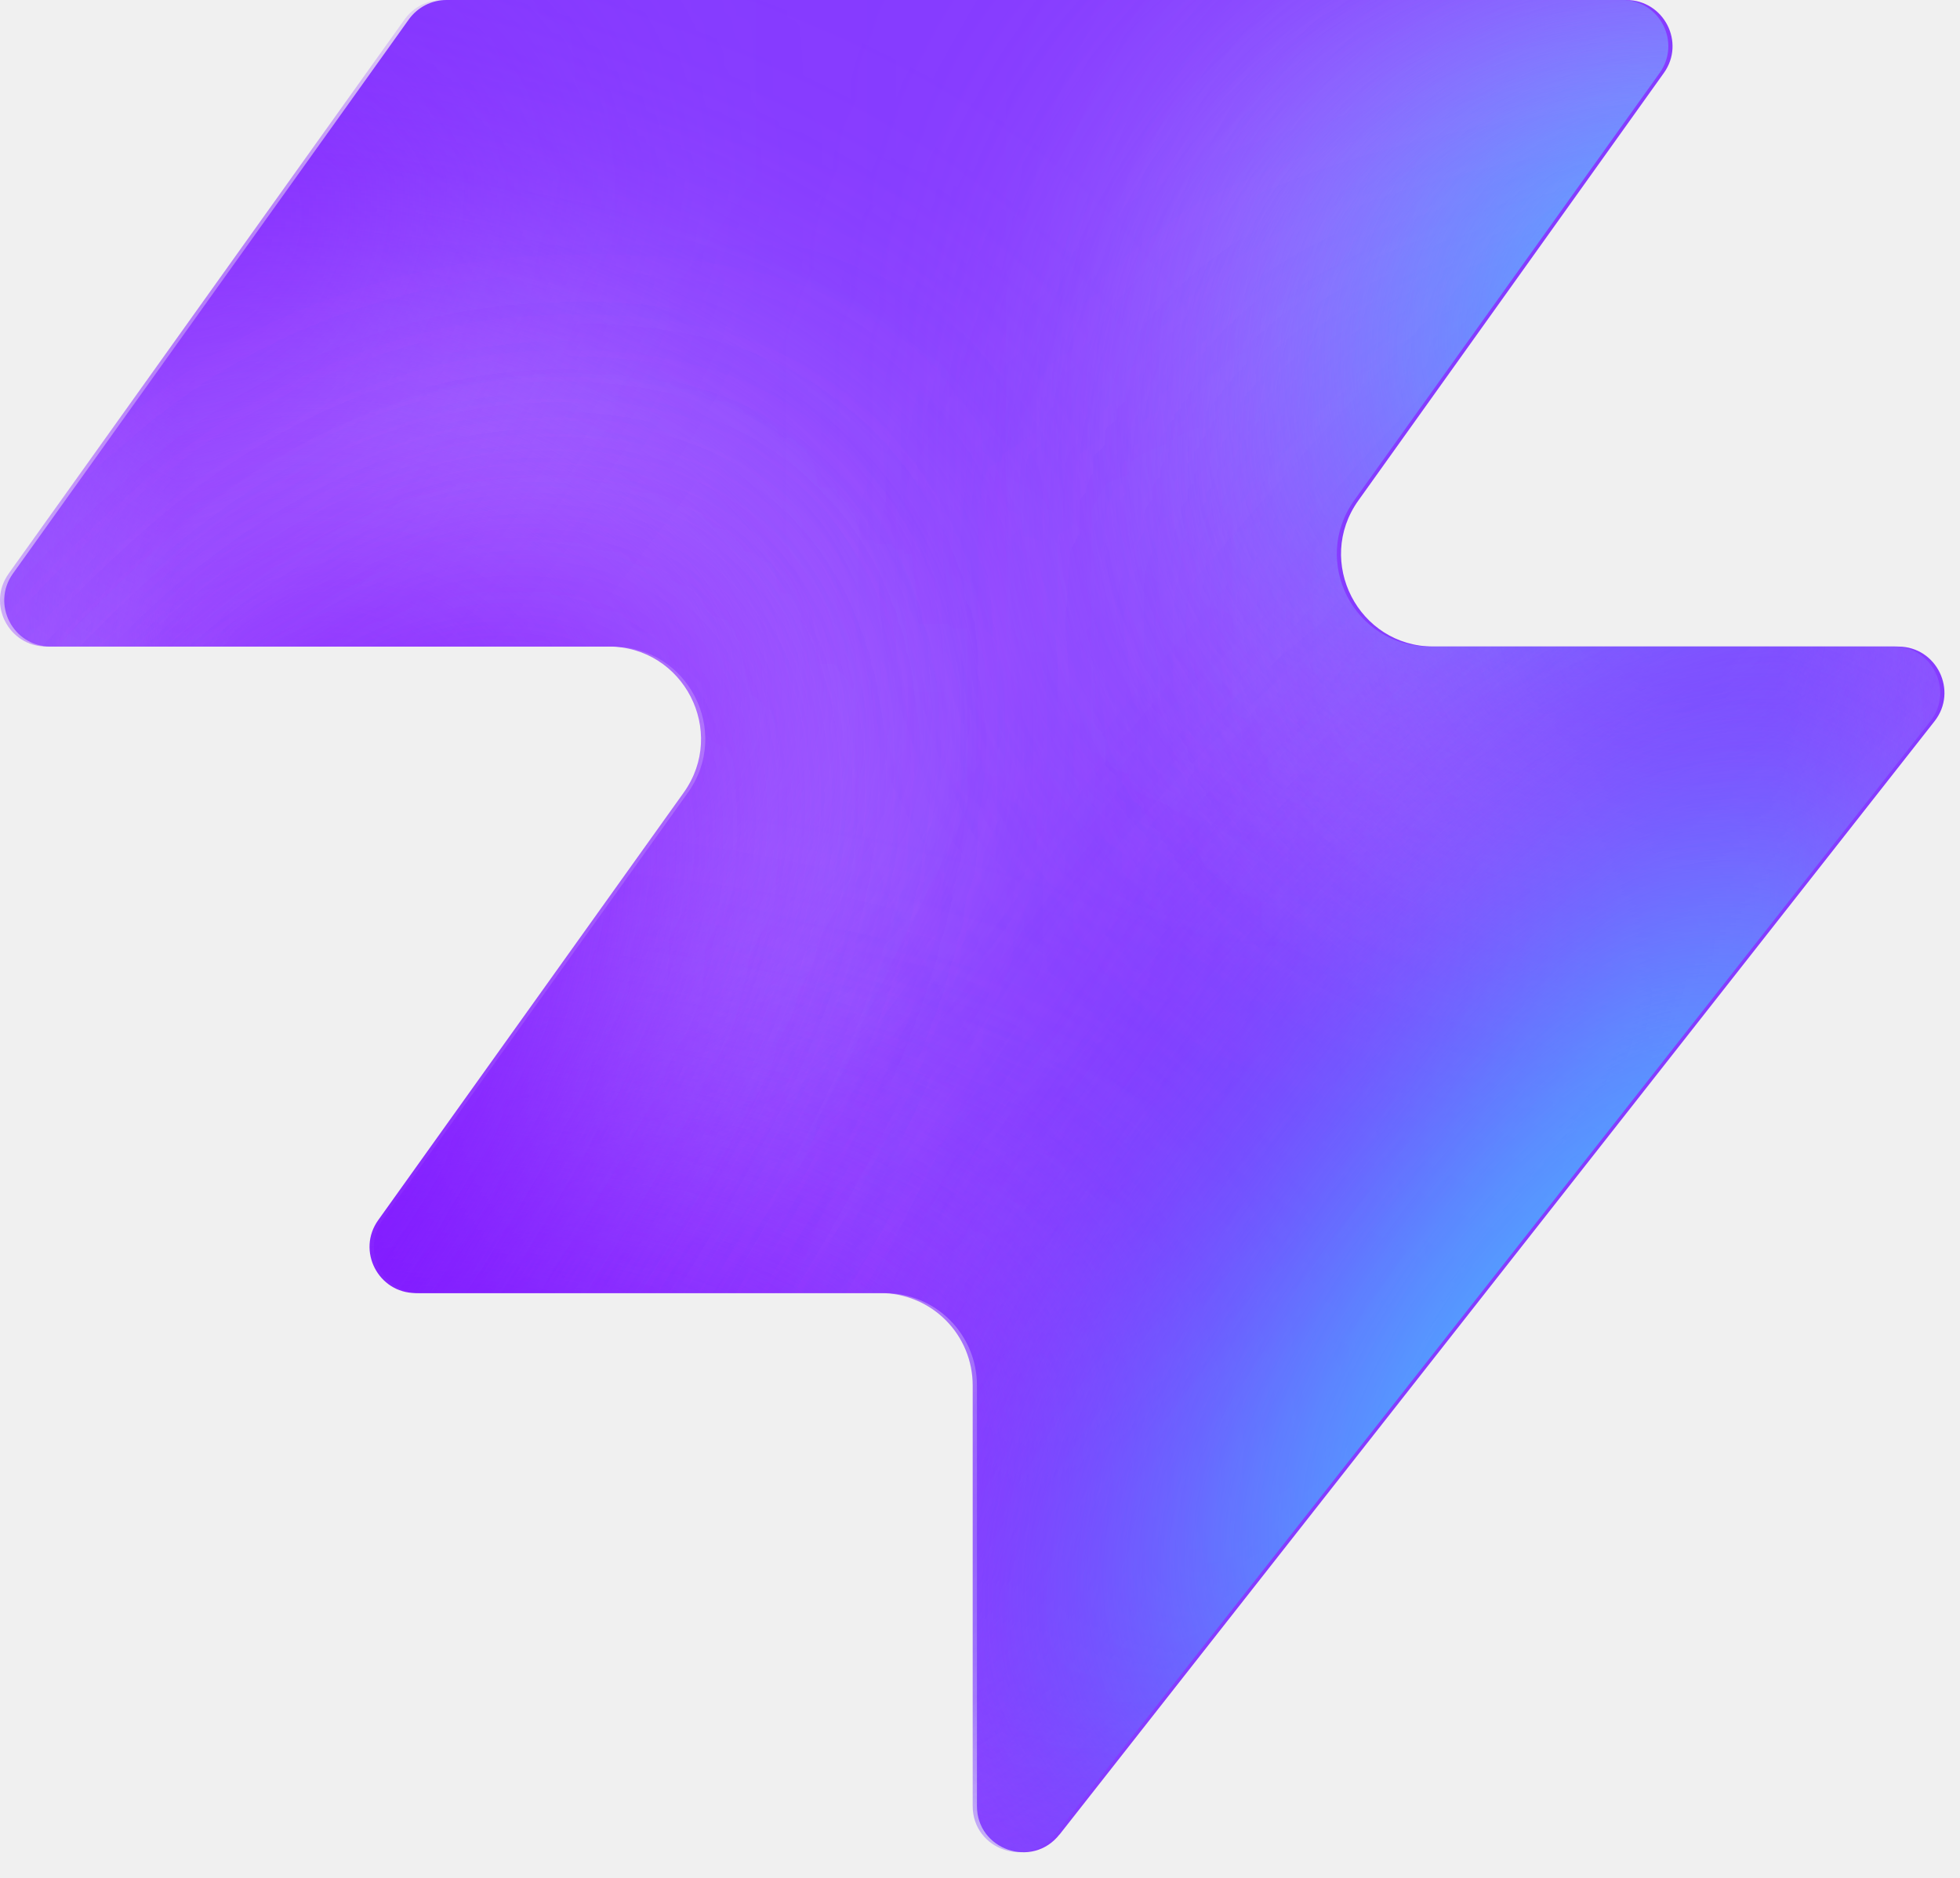
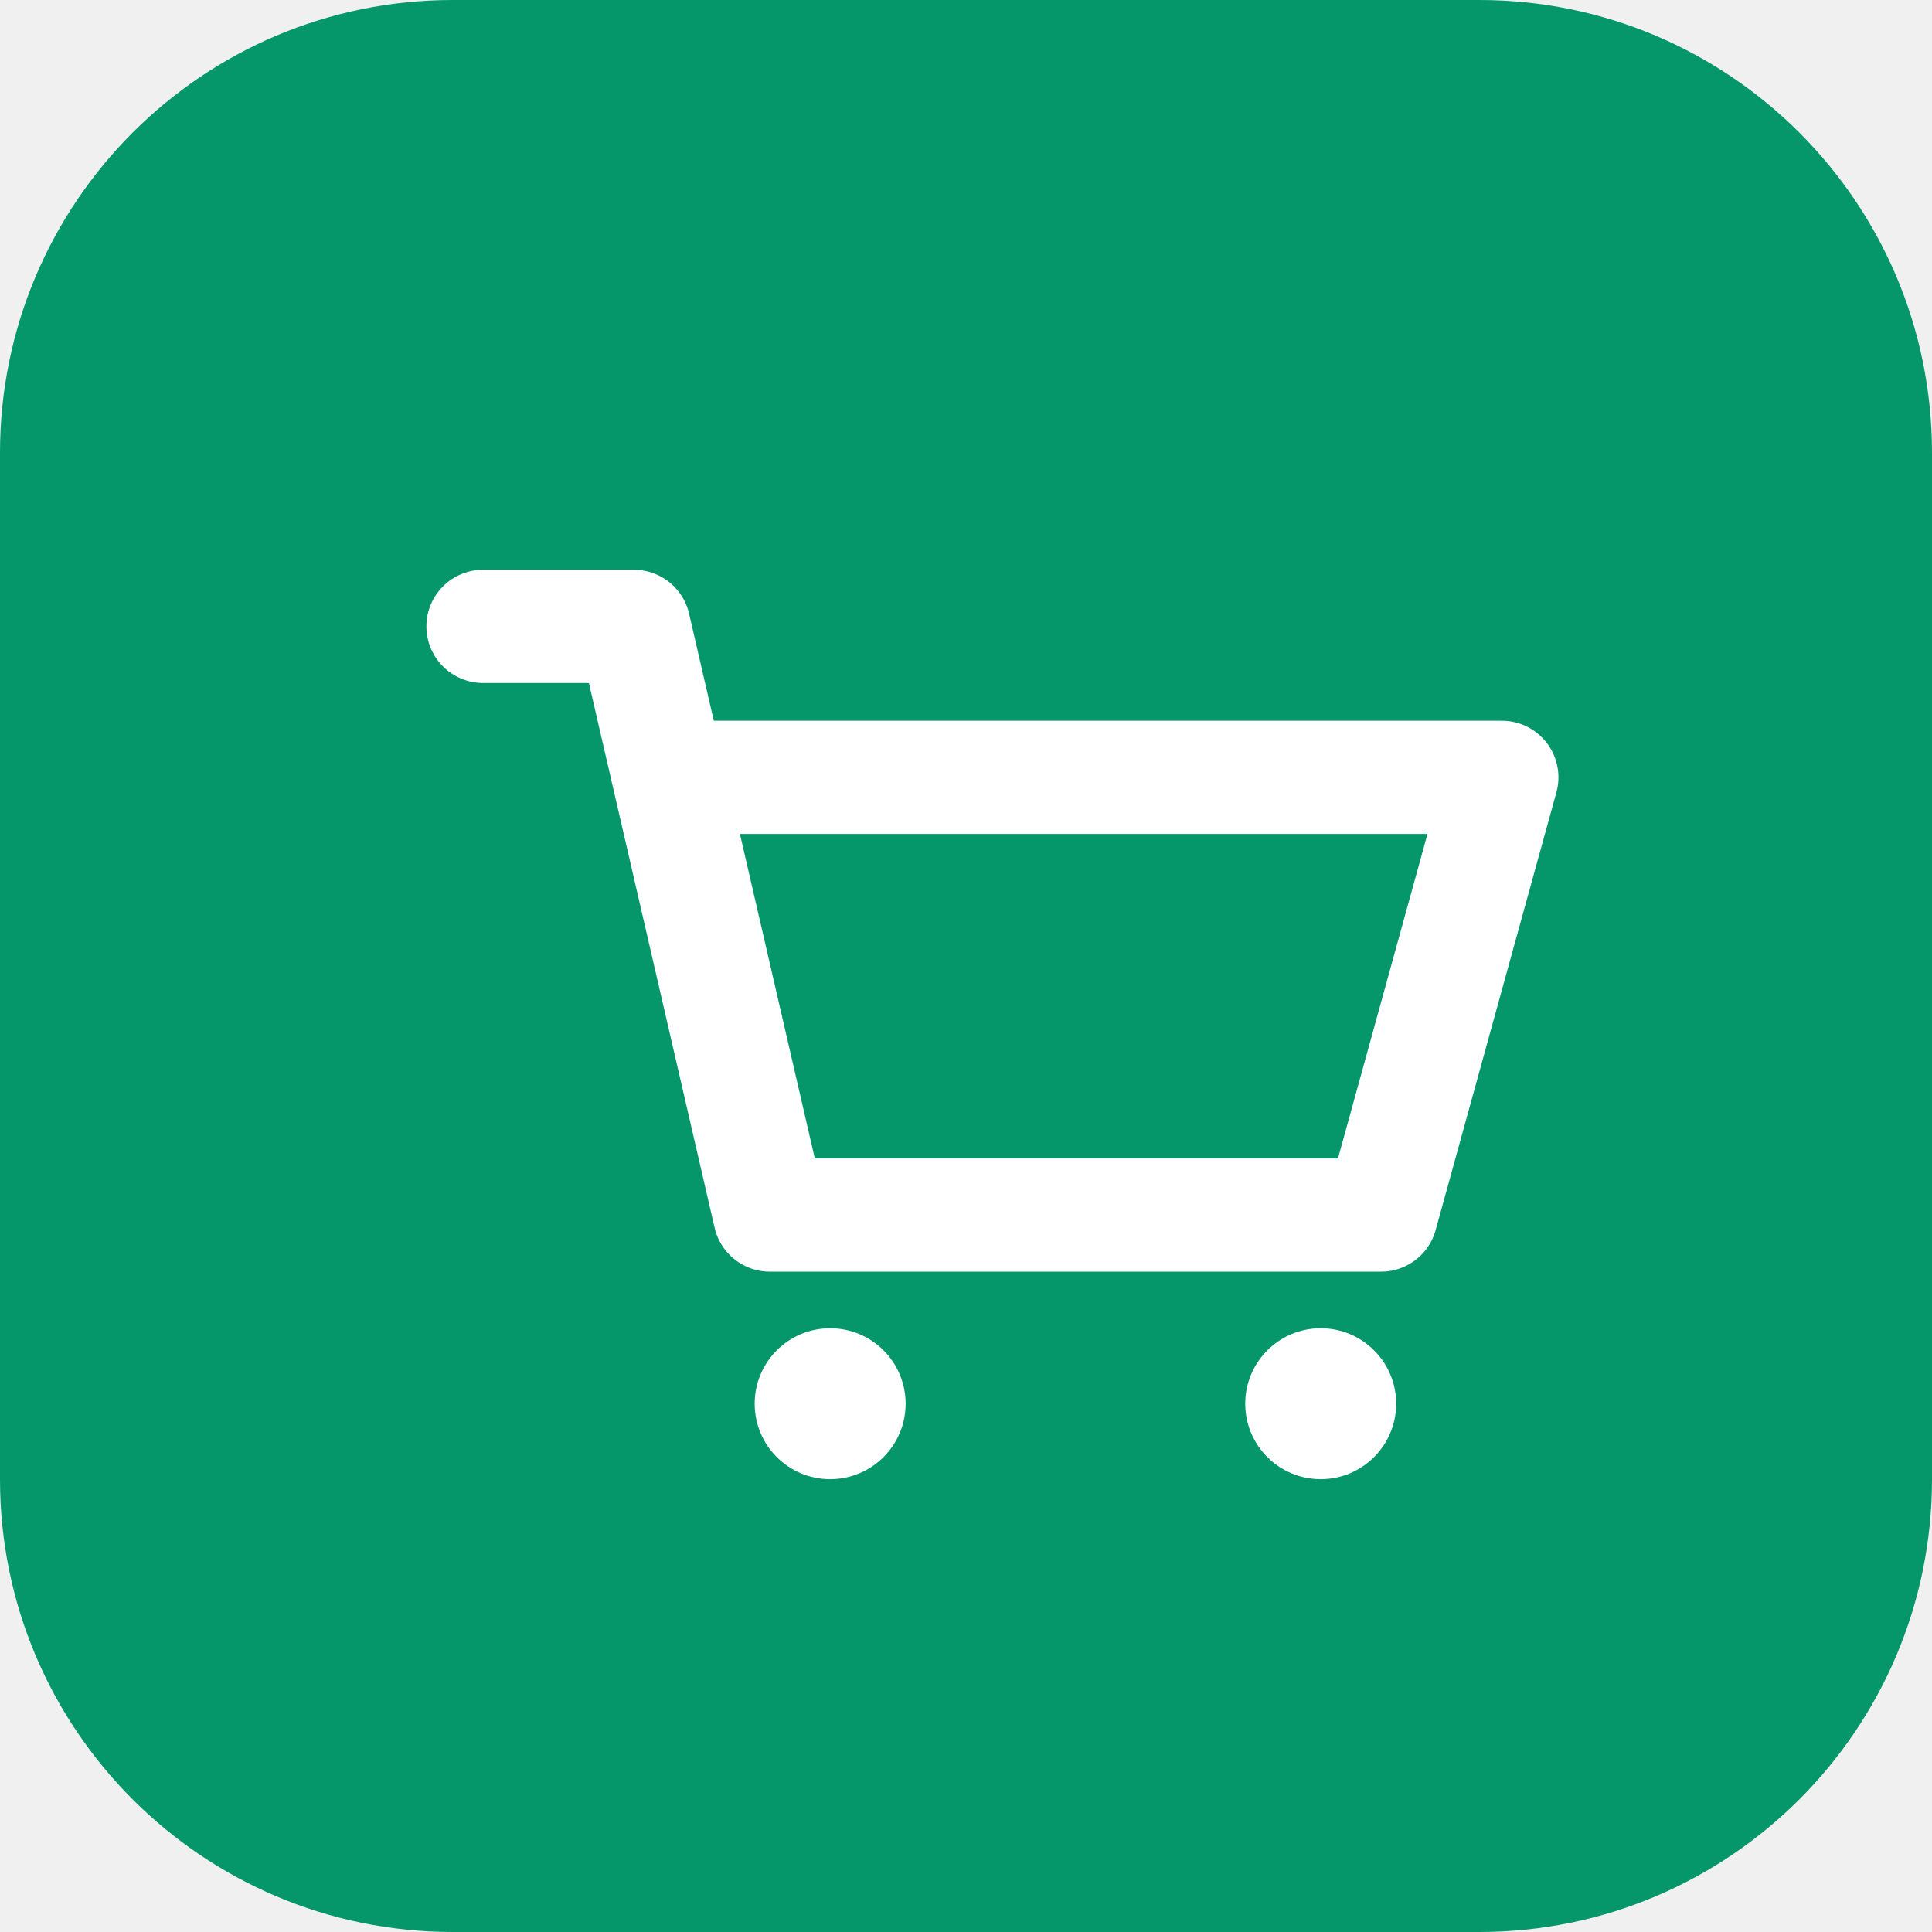
- <svg xmlns="http://www.w3.org/2000/svg" width="48" height="46" fill="none" viewBox="0 0 48 46">
-   <path fill="#863bff" d="M25.946 44.938c-.664.845-2.021.375-2.021-.698V33.937a2.26 2.26 0 0 0-2.262-2.262H10.287c-.92 0-1.456-1.04-.92-1.788l7.48-10.471c1.07-1.497 0-3.578-1.842-3.578H1.237c-.92 0-1.456-1.04-.92-1.788L10.013.474c.214-.297.556-.474.92-.474h28.894c.92 0 1.456 1.04.92 1.788l-7.48 10.471c-1.07 1.498 0 3.579 1.842 3.579h11.377c.943 0 1.473 1.088.89 1.83L25.947 44.94z" style="fill:#863bff;fill:color(display-p3 .525 .23 1);fill-opacity:1" />
-   <mask id="a" width="48" height="46" x="0" y="0" maskUnits="userSpaceOnUse" style="mask-type:alpha">
-     <path fill="#000" d="M25.842 44.938c-.664.844-2.021.375-2.021-.698V33.937a2.26 2.26 0 0 0-2.262-2.262H10.183c-.92 0-1.456-1.04-.92-1.788l7.48-10.471c1.07-1.498 0-3.579-1.842-3.579H1.133c-.92 0-1.456-1.04-.92-1.787L9.91.473c.214-.297.556-.474.92-.474h28.894c.92 0 1.456 1.04.92 1.788l-7.48 10.471c-1.07 1.498 0 3.578 1.842 3.578h11.377c.943 0 1.473 1.088.89 1.832L25.843 44.94z" style="fill:#000;fill-opacity:1" />
-   </mask>
-   <g mask="url(#a)">
-     <g filter="url(#b)">
-       <ellipse cx="5.508" cy="14.704" fill="#ede6ff" rx="5.508" ry="14.704" style="fill:#ede6ff;fill:color(display-p3 .927 .903 1);fill-opacity:1" transform="matrix(.00324 1 1 -.00324 -4.47 31.516)" />
-     </g>
-     <g filter="url(#c)">
-       <ellipse cx="10.399" cy="29.851" fill="#ede6ff" rx="10.399" ry="29.851" style="fill:#ede6ff;fill:color(display-p3 .927 .903 1);fill-opacity:1" transform="matrix(.00324 1 1 -.00324 -39.328 7.883)" />
-     </g>
-     <g filter="url(#d)">
-       <ellipse cx="5.508" cy="30.487" fill="#7e14ff" rx="5.508" ry="30.487" style="fill:#7e14ff;fill:color(display-p3 .492 .077 1);fill-opacity:1" transform="rotate(89.814 -25.913 -14.639)scale(1 -1)" />
-     </g>
-     <g filter="url(#e)">
-       <ellipse cx="5.508" cy="30.599" fill="#7e14ff" rx="5.508" ry="30.599" style="fill:#7e14ff;fill:color(display-p3 .492 .077 1);fill-opacity:1" transform="rotate(89.814 -32.644 -3.334)scale(1 -1)" />
-     </g>
-     <g filter="url(#f)">
-       <ellipse cx="5.508" cy="30.599" fill="#7e14ff" rx="5.508" ry="30.599" style="fill:#7e14ff;fill:color(display-p3 .492 .077 1);fill-opacity:1" transform="matrix(.00324 1 1 -.00324 -34.34 30.47)" />
-     </g>
-     <g filter="url(#g)">
-       <ellipse cx="14.072" cy="22.078" fill="#ede6ff" rx="14.072" ry="22.078" style="fill:#ede6ff;fill:color(display-p3 .927 .903 1);fill-opacity:1" transform="rotate(93.35 24.506 48.493)scale(-1 1)" />
-     </g>
-     <g filter="url(#h)">
-       <ellipse cx="3.47" cy="21.501" fill="#7e14ff" rx="3.47" ry="21.501" style="fill:#7e14ff;fill:color(display-p3 .492 .077 1);fill-opacity:1" transform="rotate(89.009 28.708 47.59)scale(-1 1)" />
-     </g>
-     <g filter="url(#i)">
-       <ellipse cx="3.47" cy="21.501" fill="#7e14ff" rx="3.47" ry="21.501" style="fill:#7e14ff;fill:color(display-p3 .492 .077 1);fill-opacity:1" transform="rotate(89.009 28.708 47.59)scale(-1 1)" />
-     </g>
-     <g filter="url(#j)">
-       <ellipse cx=".387" cy="8.972" fill="#7e14ff" rx="4.407" ry="29.108" style="fill:#7e14ff;fill:color(display-p3 .492 .077 1);fill-opacity:1" transform="rotate(39.51 .387 8.972)" />
-     </g>
-     <g filter="url(#k)">
-       <ellipse cx="47.523" cy="-6.092" fill="#7e14ff" rx="4.407" ry="29.108" style="fill:#7e14ff;fill:color(display-p3 .492 .077 1);fill-opacity:1" transform="rotate(37.892 47.523 -6.092)" />
-     </g>
-     <g filter="url(#l)">
-       <ellipse cx="41.412" cy="6.333" fill="#47bfff" rx="5.971" ry="9.665" style="fill:#47bfff;fill:color(display-p3 .28 .748 1);fill-opacity:1" transform="rotate(37.892 41.412 6.333)" />
-     </g>
-     <g filter="url(#m)">
-       <ellipse cx="-1.879" cy="38.332" fill="#7e14ff" rx="4.407" ry="29.108" style="fill:#7e14ff;fill:color(display-p3 .492 .077 1);fill-opacity:1" transform="rotate(37.892 -1.88 38.332)" />
-     </g>
-     <g filter="url(#n)">
-       <ellipse cx="-1.879" cy="38.332" fill="#7e14ff" rx="4.407" ry="29.108" style="fill:#7e14ff;fill:color(display-p3 .492 .077 1);fill-opacity:1" transform="rotate(37.892 -1.88 38.332)" />
-     </g>
-     <g filter="url(#o)">
-       <ellipse cx="35.651" cy="29.907" fill="#7e14ff" rx="4.407" ry="29.108" style="fill:#7e14ff;fill:color(display-p3 .492 .077 1);fill-opacity:1" transform="rotate(37.892 35.651 29.907)" />
-     </g>
-     <g filter="url(#p)">
-       <ellipse cx="38.418" cy="32.4" fill="#47bfff" rx="5.971" ry="15.297" style="fill:#47bfff;fill:color(display-p3 .28 .748 1);fill-opacity:1" transform="rotate(37.892 38.418 32.4)" />
-     </g>
+ <svg xmlns="http://www.w3.org/2000/svg" width="512" height="512" viewBox="0 0 512 512" role="img" aria-label="PreCaja">
+   <rect width="512" height="512" rx="120" fill="#059669" />
+   <g fill="none" stroke="#ffffff" stroke-width="30" stroke-linecap="round" stroke-linejoin="round">
+     <path d="M128 166 H168 L204 322 H366 L398 206 H186" />
  </g>
-   <defs>
-     <filter id="b" width="60.045" height="41.654" x="-19.77" y="16.149" color-interpolation-filters="sRGB" filterUnits="userSpaceOnUse">
-       <feFlood flood-opacity="0" result="BackgroundImageFix" />
-       <feBlend in="SourceGraphic" in2="BackgroundImageFix" result="shape" />
-       <feGaussianBlur result="effect1_foregroundBlur_2002_17158" stdDeviation="7.659" />
-     </filter>
-     <filter id="c" width="90.34" height="51.437" x="-54.613" y="-7.533" color-interpolation-filters="sRGB" filterUnits="userSpaceOnUse">
-       <feFlood flood-opacity="0" result="BackgroundImageFix" />
-       <feBlend in="SourceGraphic" in2="BackgroundImageFix" result="shape" />
-       <feGaussianBlur result="effect1_foregroundBlur_2002_17158" stdDeviation="7.659" />
-     </filter>
-     <filter id="d" width="79.355" height="29.4" x="-49.64" y="2.03" color-interpolation-filters="sRGB" filterUnits="userSpaceOnUse">
-       <feFlood flood-opacity="0" result="BackgroundImageFix" />
-       <feBlend in="SourceGraphic" in2="BackgroundImageFix" result="shape" />
-       <feGaussianBlur result="effect1_foregroundBlur_2002_17158" stdDeviation="4.596" />
-     </filter>
-     <filter id="e" width="79.579" height="29.4" x="-45.045" y="20.029" color-interpolation-filters="sRGB" filterUnits="userSpaceOnUse">
-       <feFlood flood-opacity="0" result="BackgroundImageFix" />
-       <feBlend in="SourceGraphic" in2="BackgroundImageFix" result="shape" />
-       <feGaussianBlur result="effect1_foregroundBlur_2002_17158" stdDeviation="4.596" />
-     </filter>
-     <filter id="f" width="79.579" height="29.4" x="-43.513" y="21.178" color-interpolation-filters="sRGB" filterUnits="userSpaceOnUse">
-       <feFlood flood-opacity="0" result="BackgroundImageFix" />
-       <feBlend in="SourceGraphic" in2="BackgroundImageFix" result="shape" />
-       <feGaussianBlur result="effect1_foregroundBlur_2002_17158" stdDeviation="4.596" />
-     </filter>
-     <filter id="g" width="74.749" height="58.852" x="15.756" y="-17.901" color-interpolation-filters="sRGB" filterUnits="userSpaceOnUse">
-       <feFlood flood-opacity="0" result="BackgroundImageFix" />
-       <feBlend in="SourceGraphic" in2="BackgroundImageFix" result="shape" />
-       <feGaussianBlur result="effect1_foregroundBlur_2002_17158" stdDeviation="7.659" />
-     </filter>
-     <filter id="h" width="61.377" height="25.362" x="23.548" y="2.284" color-interpolation-filters="sRGB" filterUnits="userSpaceOnUse">
-       <feFlood flood-opacity="0" result="BackgroundImageFix" />
-       <feBlend in="SourceGraphic" in2="BackgroundImageFix" result="shape" />
-       <feGaussianBlur result="effect1_foregroundBlur_2002_17158" stdDeviation="4.596" />
-     </filter>
-     <filter id="i" width="61.377" height="25.362" x="23.548" y="2.284" color-interpolation-filters="sRGB" filterUnits="userSpaceOnUse">
-       <feFlood flood-opacity="0" result="BackgroundImageFix" />
-       <feBlend in="SourceGraphic" in2="BackgroundImageFix" result="shape" />
-       <feGaussianBlur result="effect1_foregroundBlur_2002_17158" stdDeviation="4.596" />
-     </filter>
-     <filter id="j" width="56.045" height="63.649" x="-27.636" y="-22.853" color-interpolation-filters="sRGB" filterUnits="userSpaceOnUse">
-       <feFlood flood-opacity="0" result="BackgroundImageFix" />
-       <feBlend in="SourceGraphic" in2="BackgroundImageFix" result="shape" />
-       <feGaussianBlur result="effect1_foregroundBlur_2002_17158" stdDeviation="4.596" />
-     </filter>
-     <filter id="k" width="54.814" height="64.646" x="20.116" y="-38.415" color-interpolation-filters="sRGB" filterUnits="userSpaceOnUse">
-       <feFlood flood-opacity="0" result="BackgroundImageFix" />
-       <feBlend in="SourceGraphic" in2="BackgroundImageFix" result="shape" />
-       <feGaussianBlur result="effect1_foregroundBlur_2002_17158" stdDeviation="4.596" />
-     </filter>
-     <filter id="l" width="33.541" height="35.313" x="24.641" y="-11.323" color-interpolation-filters="sRGB" filterUnits="userSpaceOnUse">
-       <feFlood flood-opacity="0" result="BackgroundImageFix" />
-       <feBlend in="SourceGraphic" in2="BackgroundImageFix" result="shape" />
-       <feGaussianBlur result="effect1_foregroundBlur_2002_17158" stdDeviation="4.596" />
-     </filter>
-     <filter id="m" width="54.814" height="64.646" x="-29.286" y="6.009" color-interpolation-filters="sRGB" filterUnits="userSpaceOnUse">
-       <feFlood flood-opacity="0" result="BackgroundImageFix" />
-       <feBlend in="SourceGraphic" in2="BackgroundImageFix" result="shape" />
-       <feGaussianBlur result="effect1_foregroundBlur_2002_17158" stdDeviation="4.596" />
-     </filter>
-     <filter id="n" width="54.814" height="64.646" x="-29.286" y="6.009" color-interpolation-filters="sRGB" filterUnits="userSpaceOnUse">
-       <feFlood flood-opacity="0" result="BackgroundImageFix" />
-       <feBlend in="SourceGraphic" in2="BackgroundImageFix" result="shape" />
-       <feGaussianBlur result="effect1_foregroundBlur_2002_17158" stdDeviation="4.596" />
-     </filter>
-     <filter id="o" width="54.814" height="64.646" x="8.244" y="-2.416" color-interpolation-filters="sRGB" filterUnits="userSpaceOnUse">
-       <feFlood flood-opacity="0" result="BackgroundImageFix" />
-       <feBlend in="SourceGraphic" in2="BackgroundImageFix" result="shape" />
-       <feGaussianBlur result="effect1_foregroundBlur_2002_17158" stdDeviation="4.596" />
-     </filter>
-     <filter id="p" width="39.409" height="43.623" x="18.713" y="10.588" color-interpolation-filters="sRGB" filterUnits="userSpaceOnUse">
-       <feFlood flood-opacity="0" result="BackgroundImageFix" />
-       <feBlend in="SourceGraphic" in2="BackgroundImageFix" result="shape" />
-       <feGaussianBlur result="effect1_foregroundBlur_2002_17158" stdDeviation="4.596" />
-     </filter>
-   </defs>
+   <circle cx="220" cy="372" r="20" fill="#ffffff" />
+   <circle cx="350" cy="372" r="20" fill="#ffffff" />
</svg>
